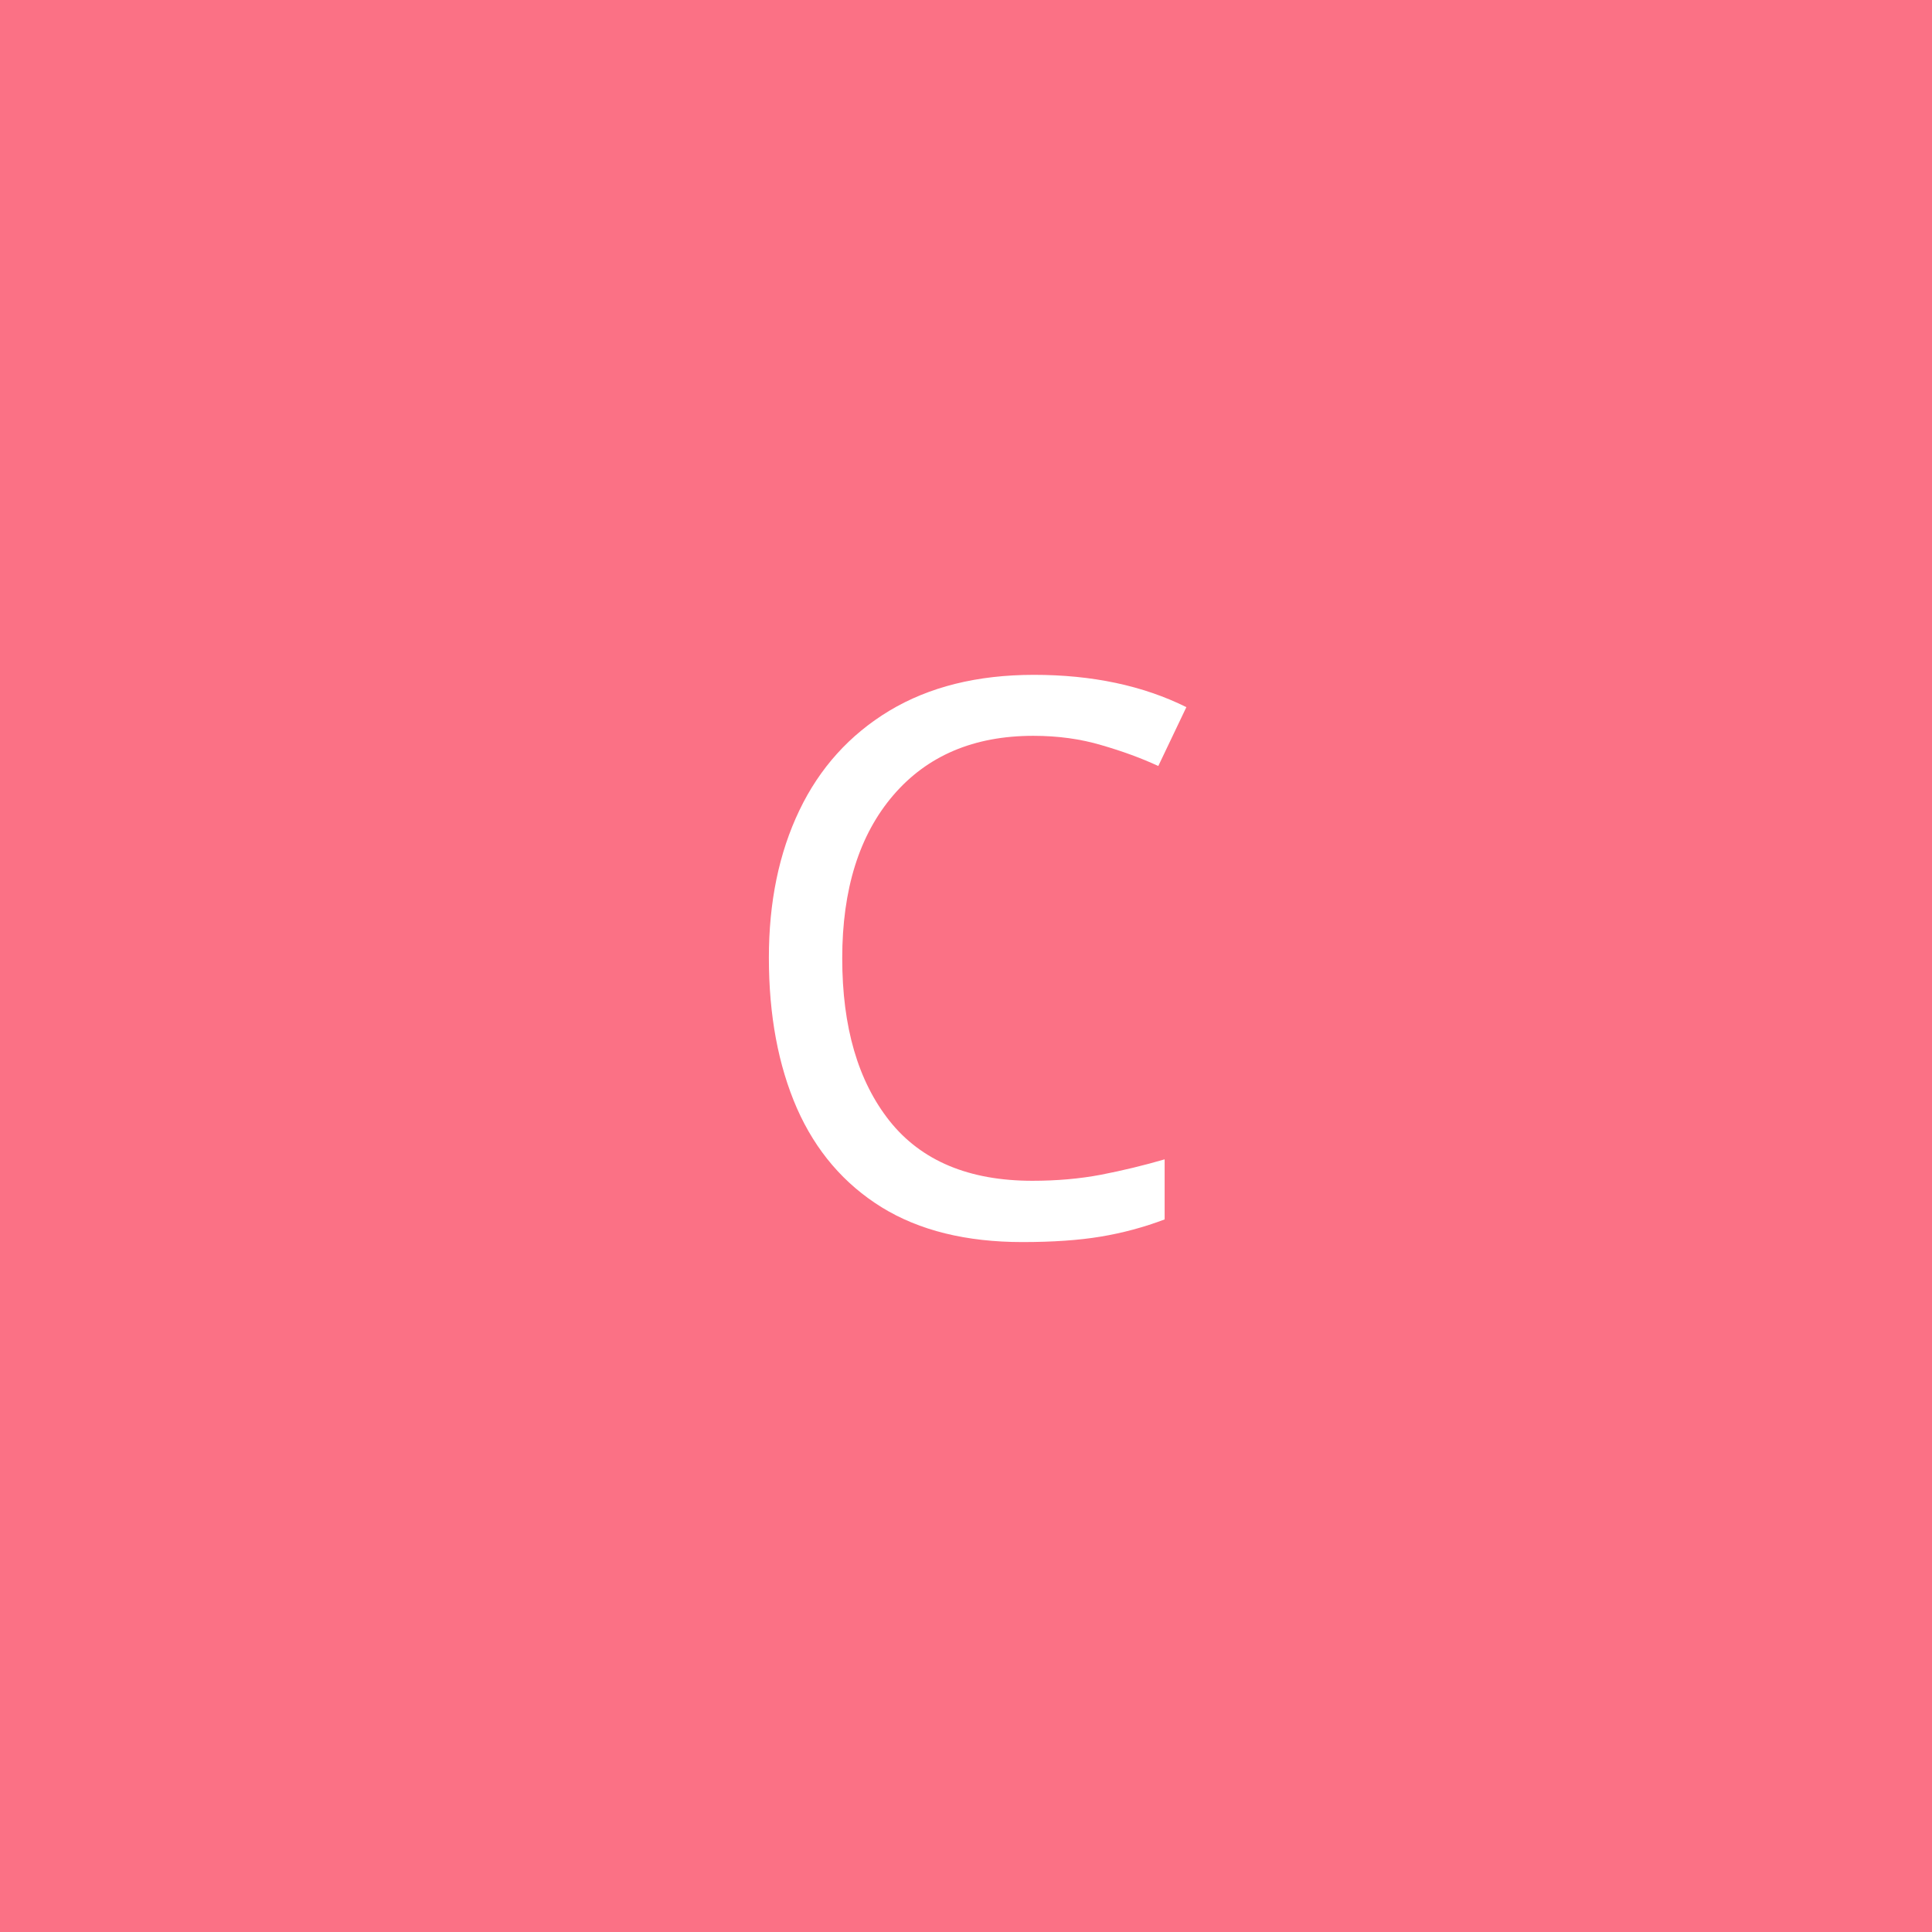
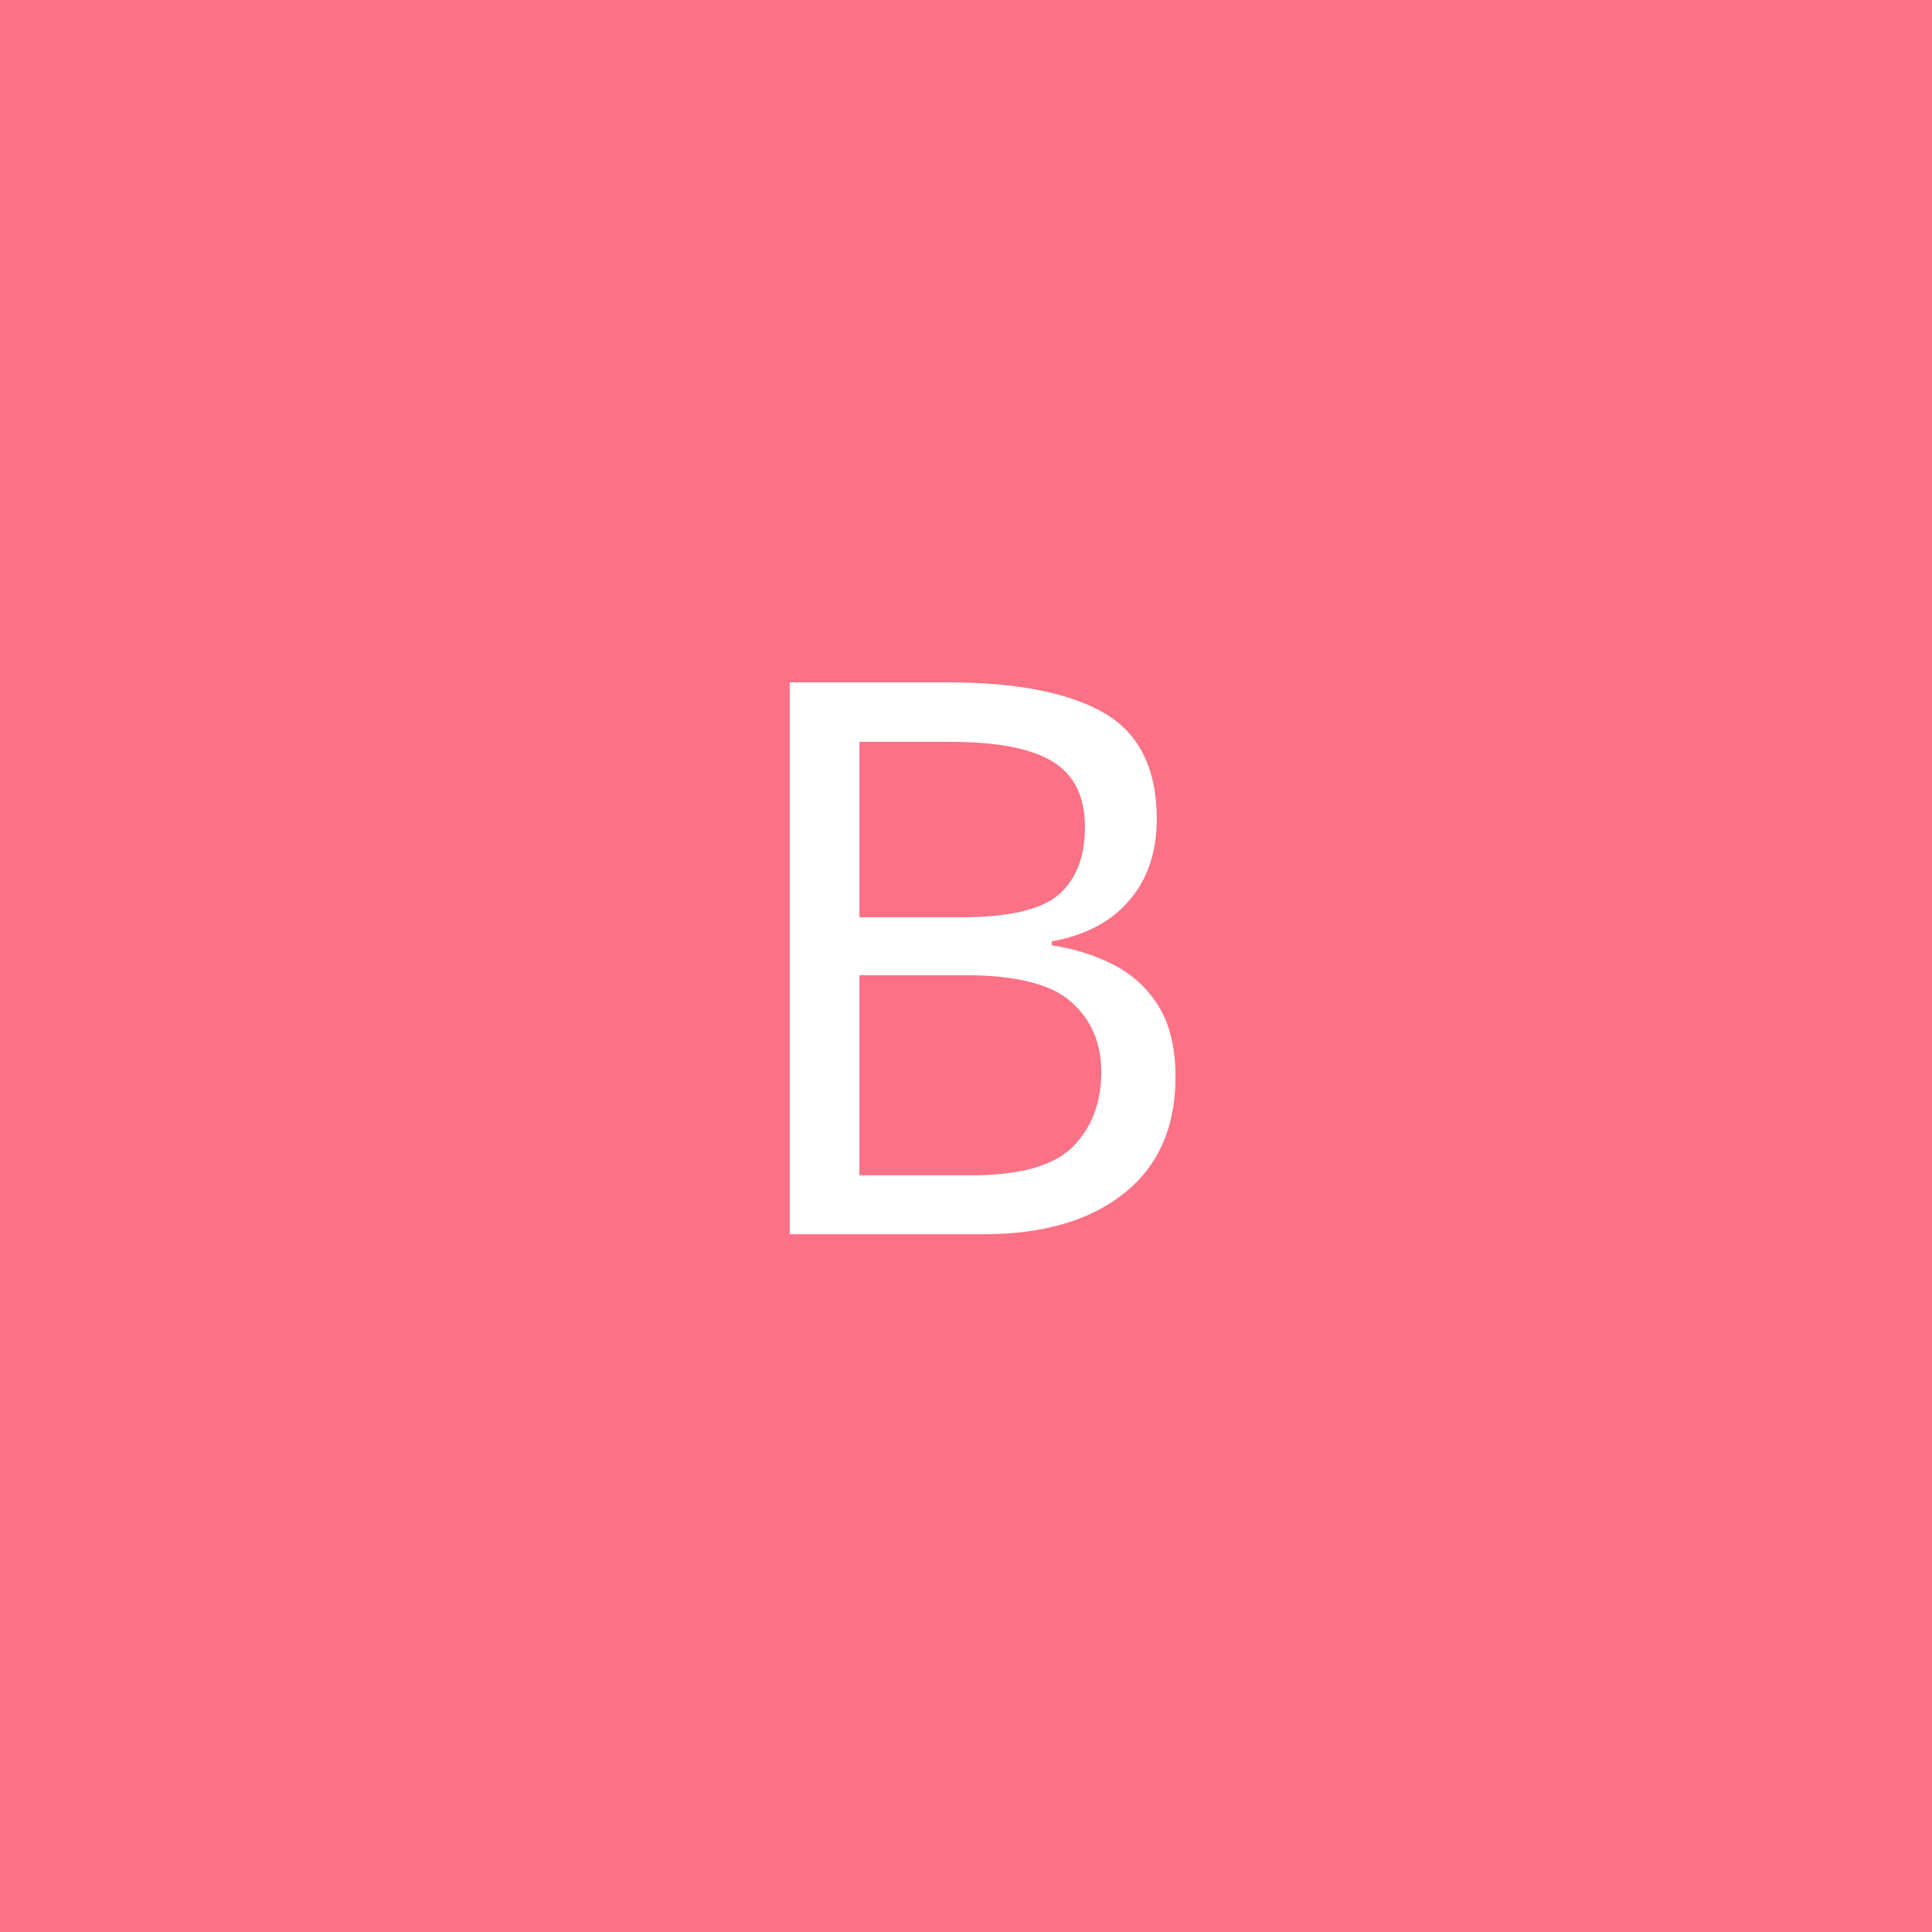
<svg xmlns="http://www.w3.org/2000/svg" viewBox="0 0 100 100">
  <rect width="100" height="100" fill="#fb7185" />
-   <text x="50" y="50" dominant-baseline="middle" text-anchor="middle" font-size="40" fill="white" font-family="sans-serif">C</text>
+   <text x="50" y="50" dominant-baseline="middle" text-anchor="middle" font-size="40" fill="white" font-family="sans-serif">B</text>
</svg>
